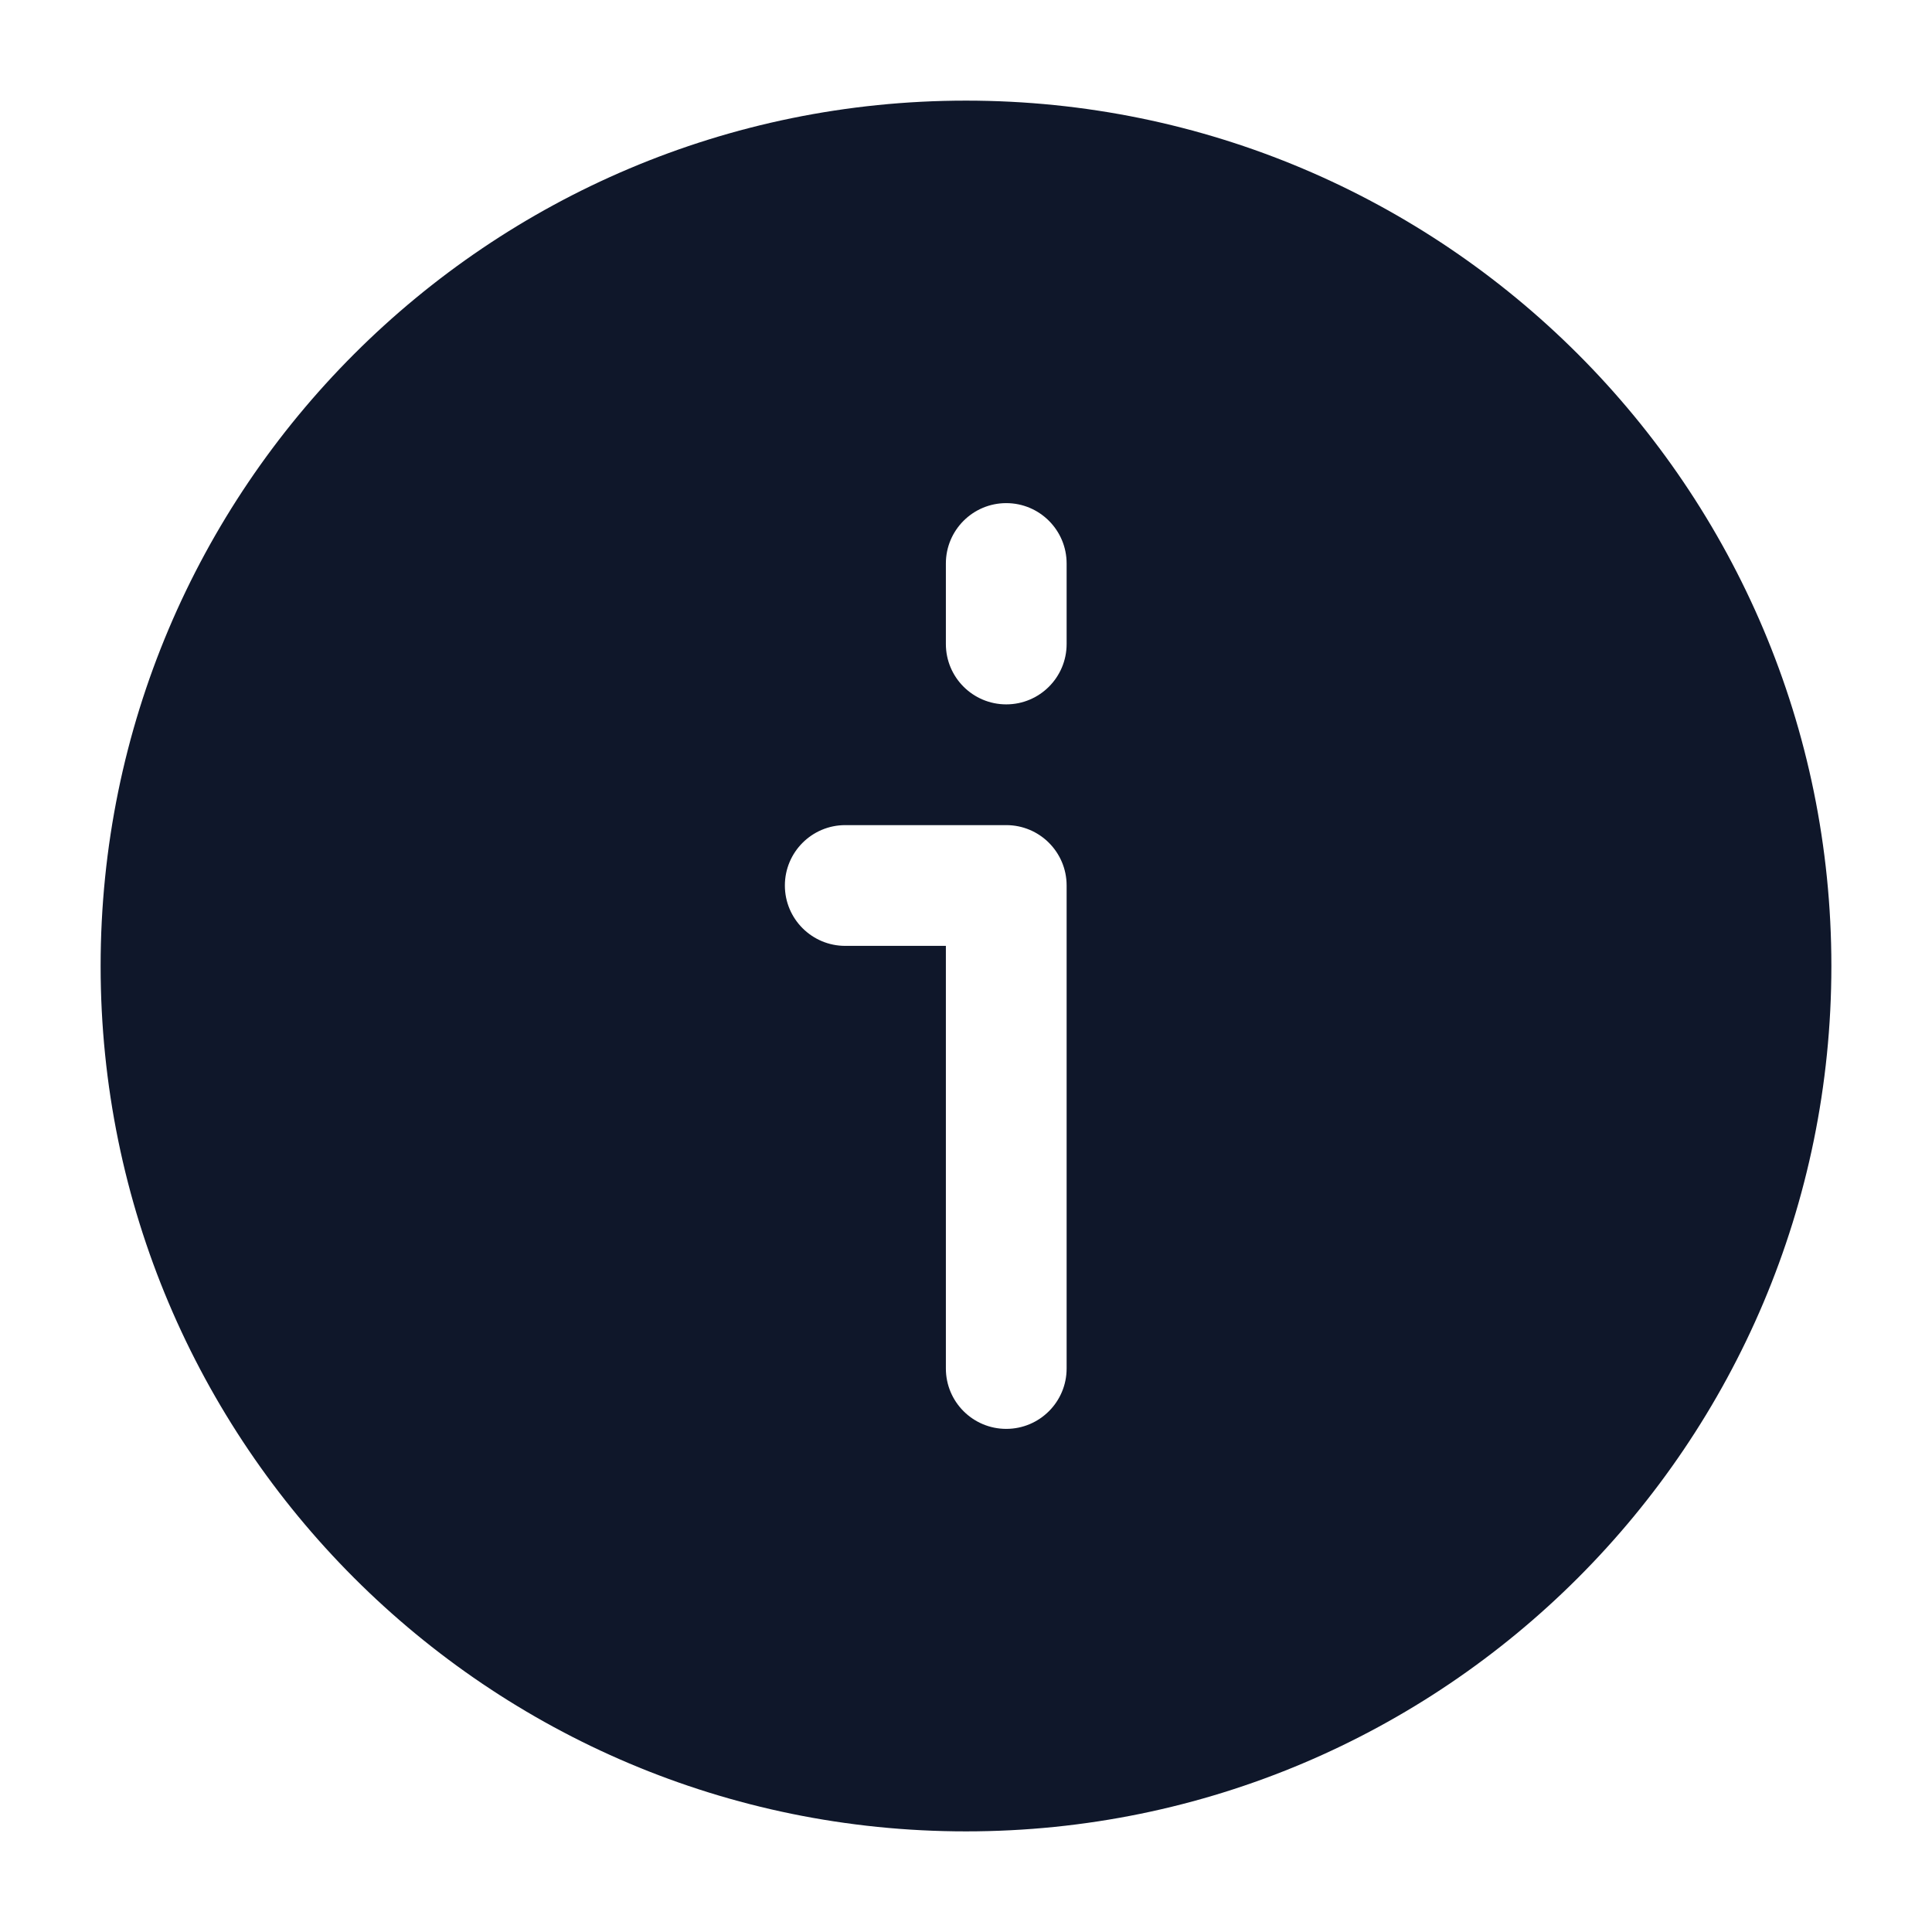
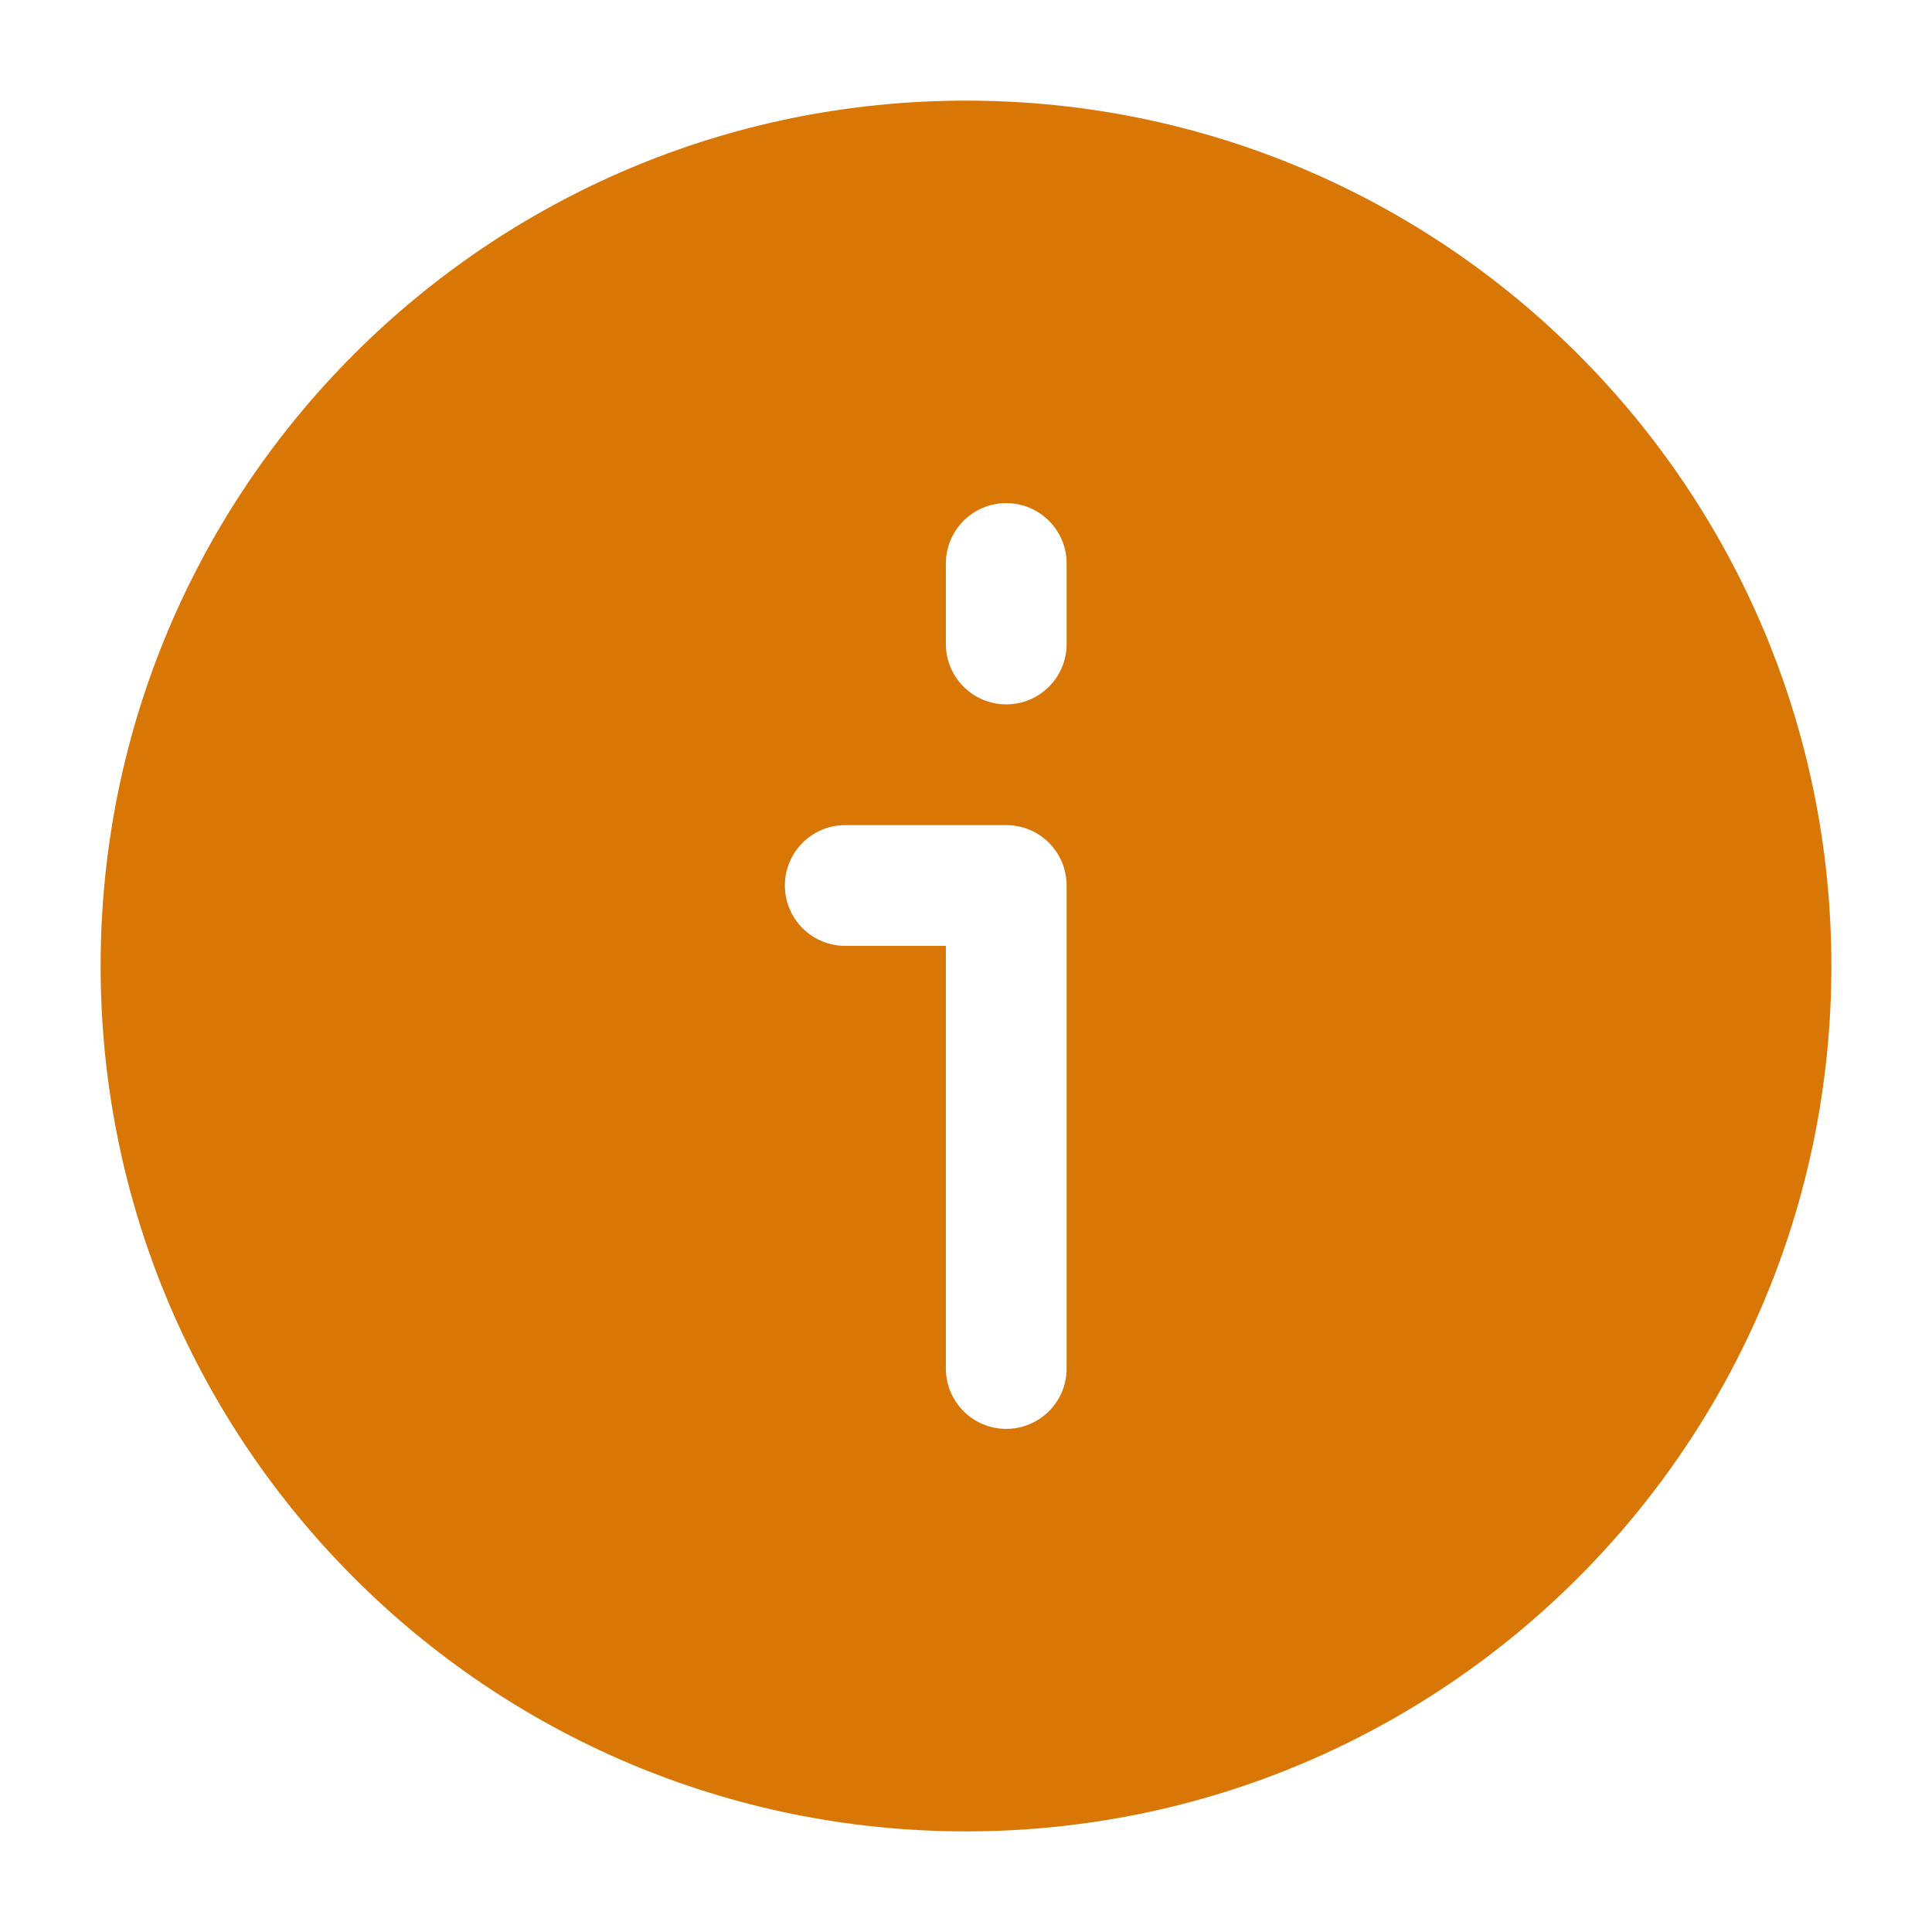
<svg xmlns="http://www.w3.org/2000/svg" width="24" height="24" fill="none">
-   <path fill-rule="evenodd" clip-rule="evenodd" d="M1.25 12C1.25 6.063 6.063 1.25 12 1.25S22.75 6.063 22.75 12 17.937 22.75 12 22.75 1.25 17.937 1.25 12Zm12-1a.75.75 0 0 0-.75-.75h-2a.75.75 0 0 0 0 1.5h1.25V17a.75.75 0 0 0 1.5 0v-6Zm0-4a.75.75 0 0 0-1.5 0v1a.75.75 0 0 0 1.5 0V7Z" fill="#0F172A" />
+   <path fill-rule="evenodd" clip-rule="evenodd" d="M1.25 12C1.25 6.063 6.063 1.25 12 1.25S22.75 6.063 22.75 12 17.937 22.75 12 22.75 1.25 17.937 1.25 12Zm12-1a.75.75 0 0 0-.75-.75h-2a.75.75 0 0 0 0 1.5h1.25V17a.75.75 0 0 0 1.5 0v-6Zm0-4a.75.75 0 0 0-1.5 0v1a.75.75 0 0 0 1.5 0V7Z" fill="#d97706" />
</svg>
